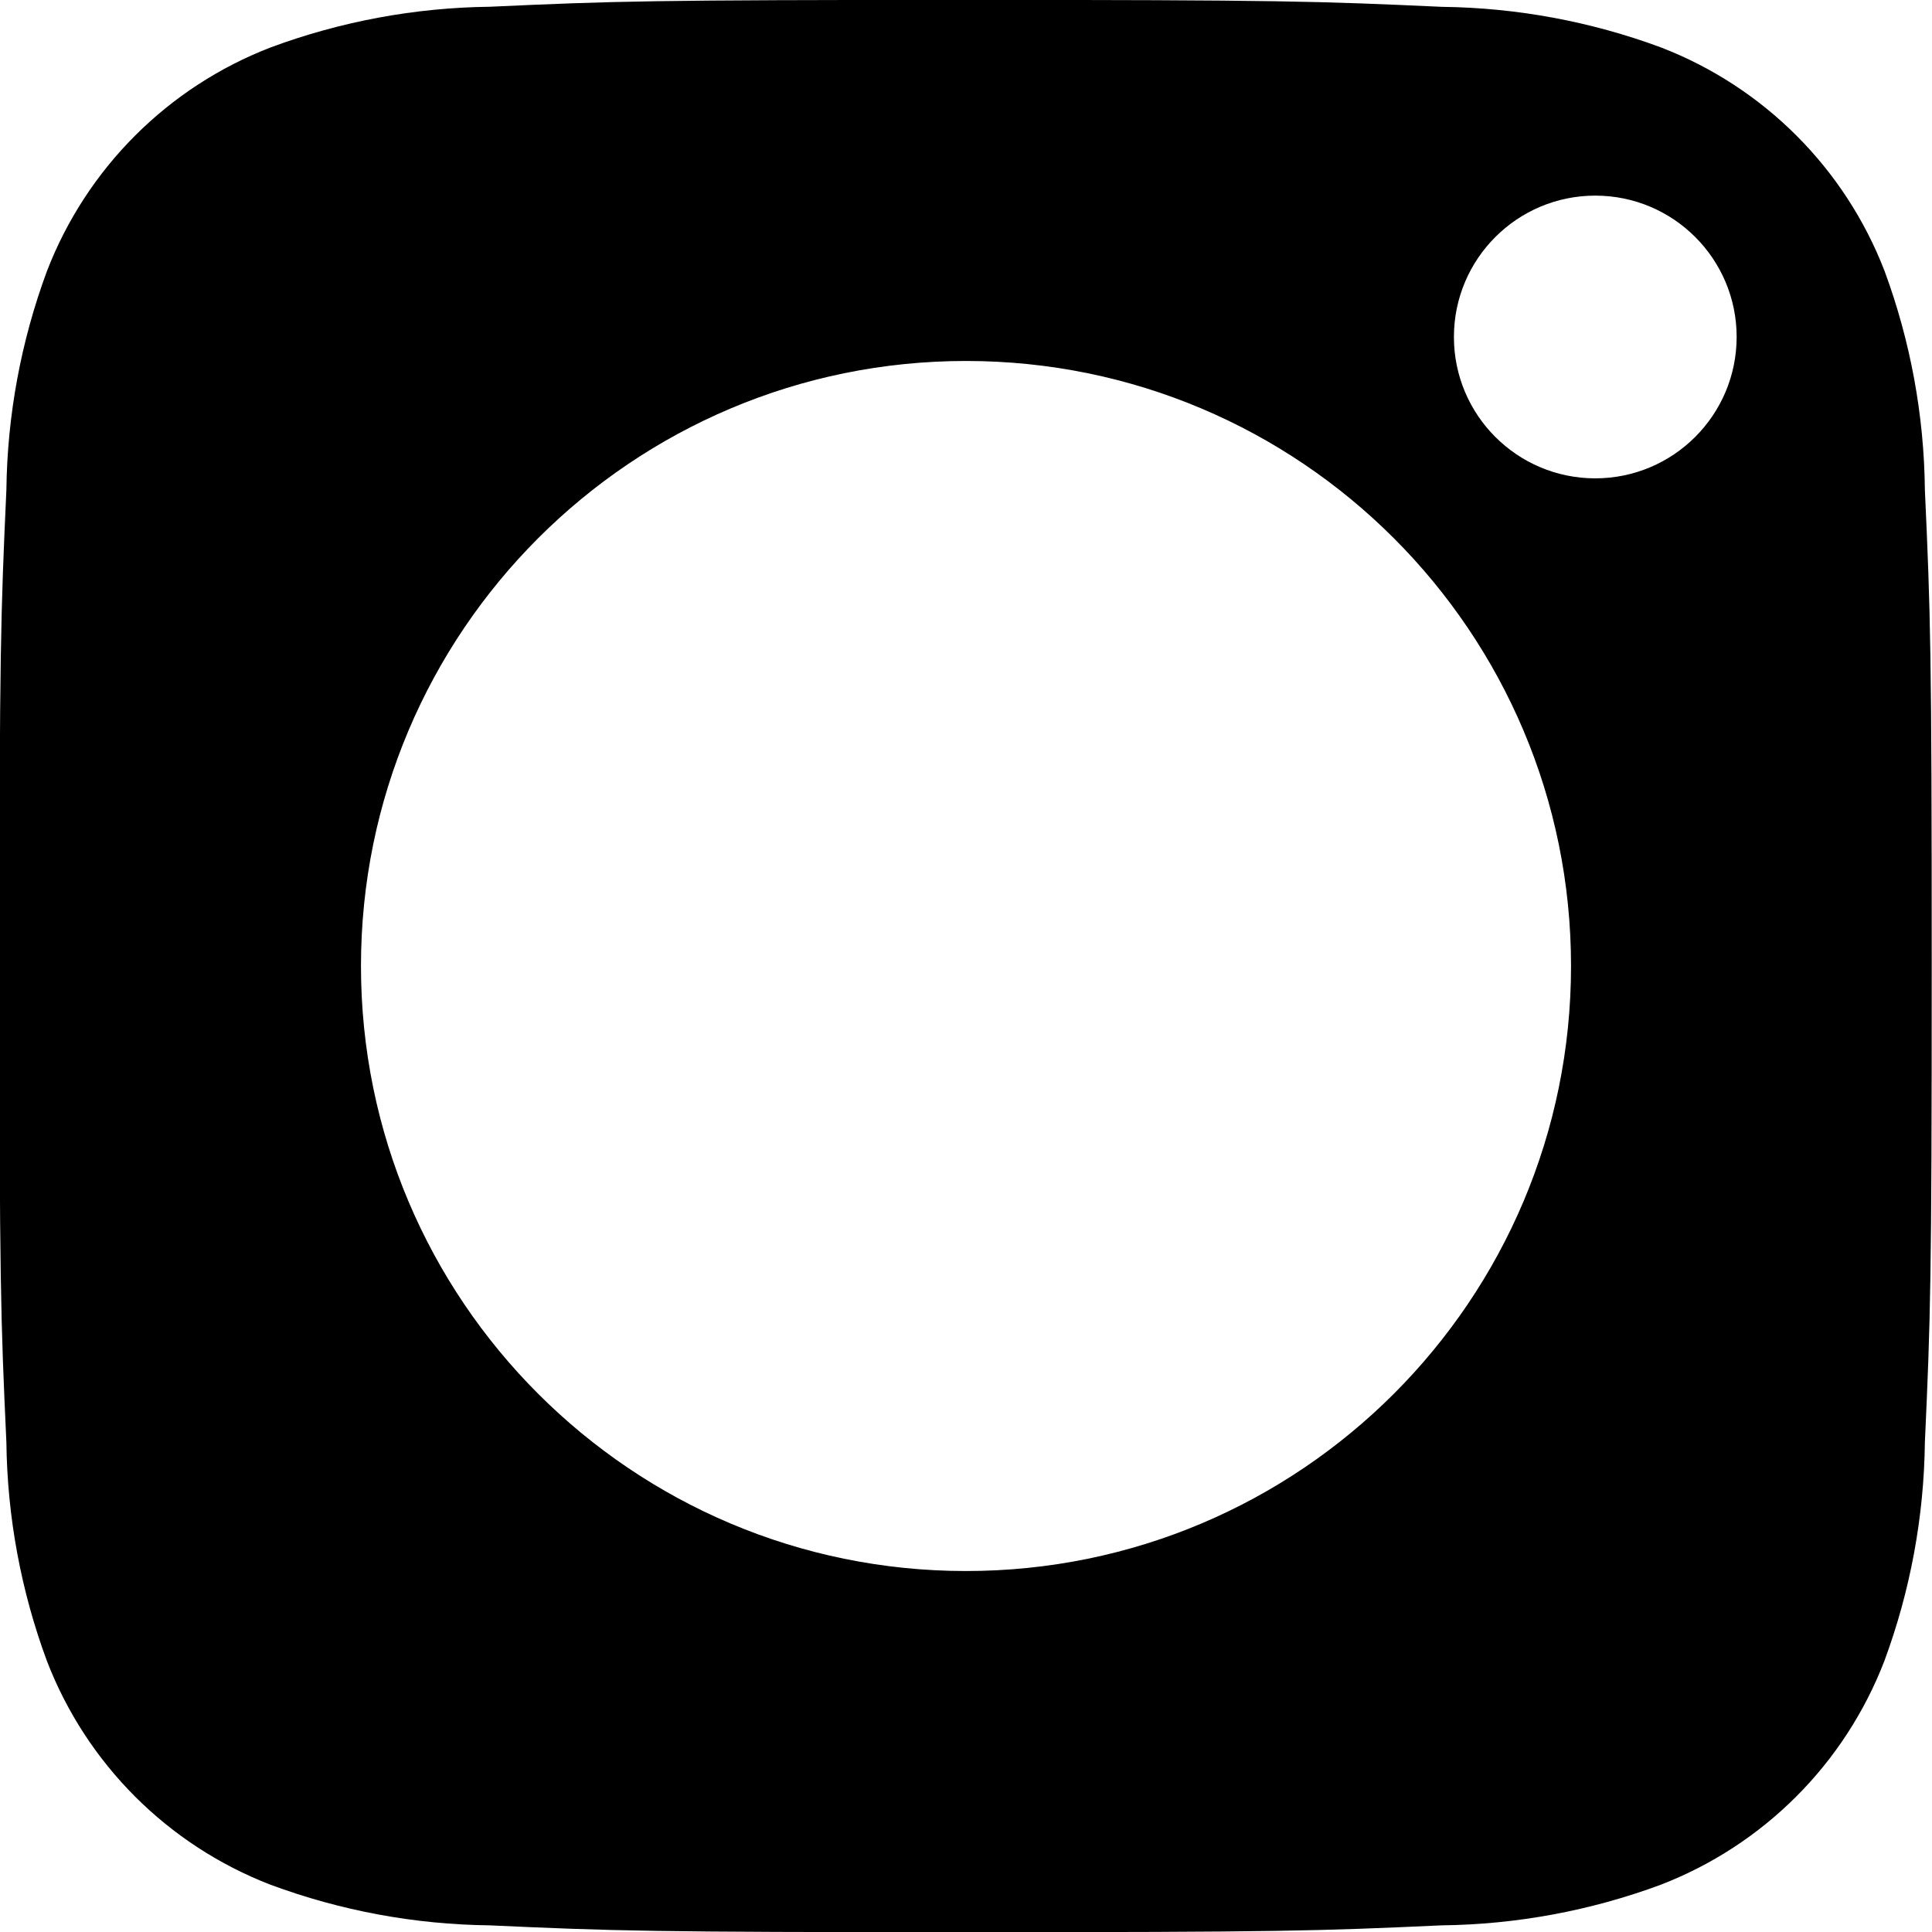
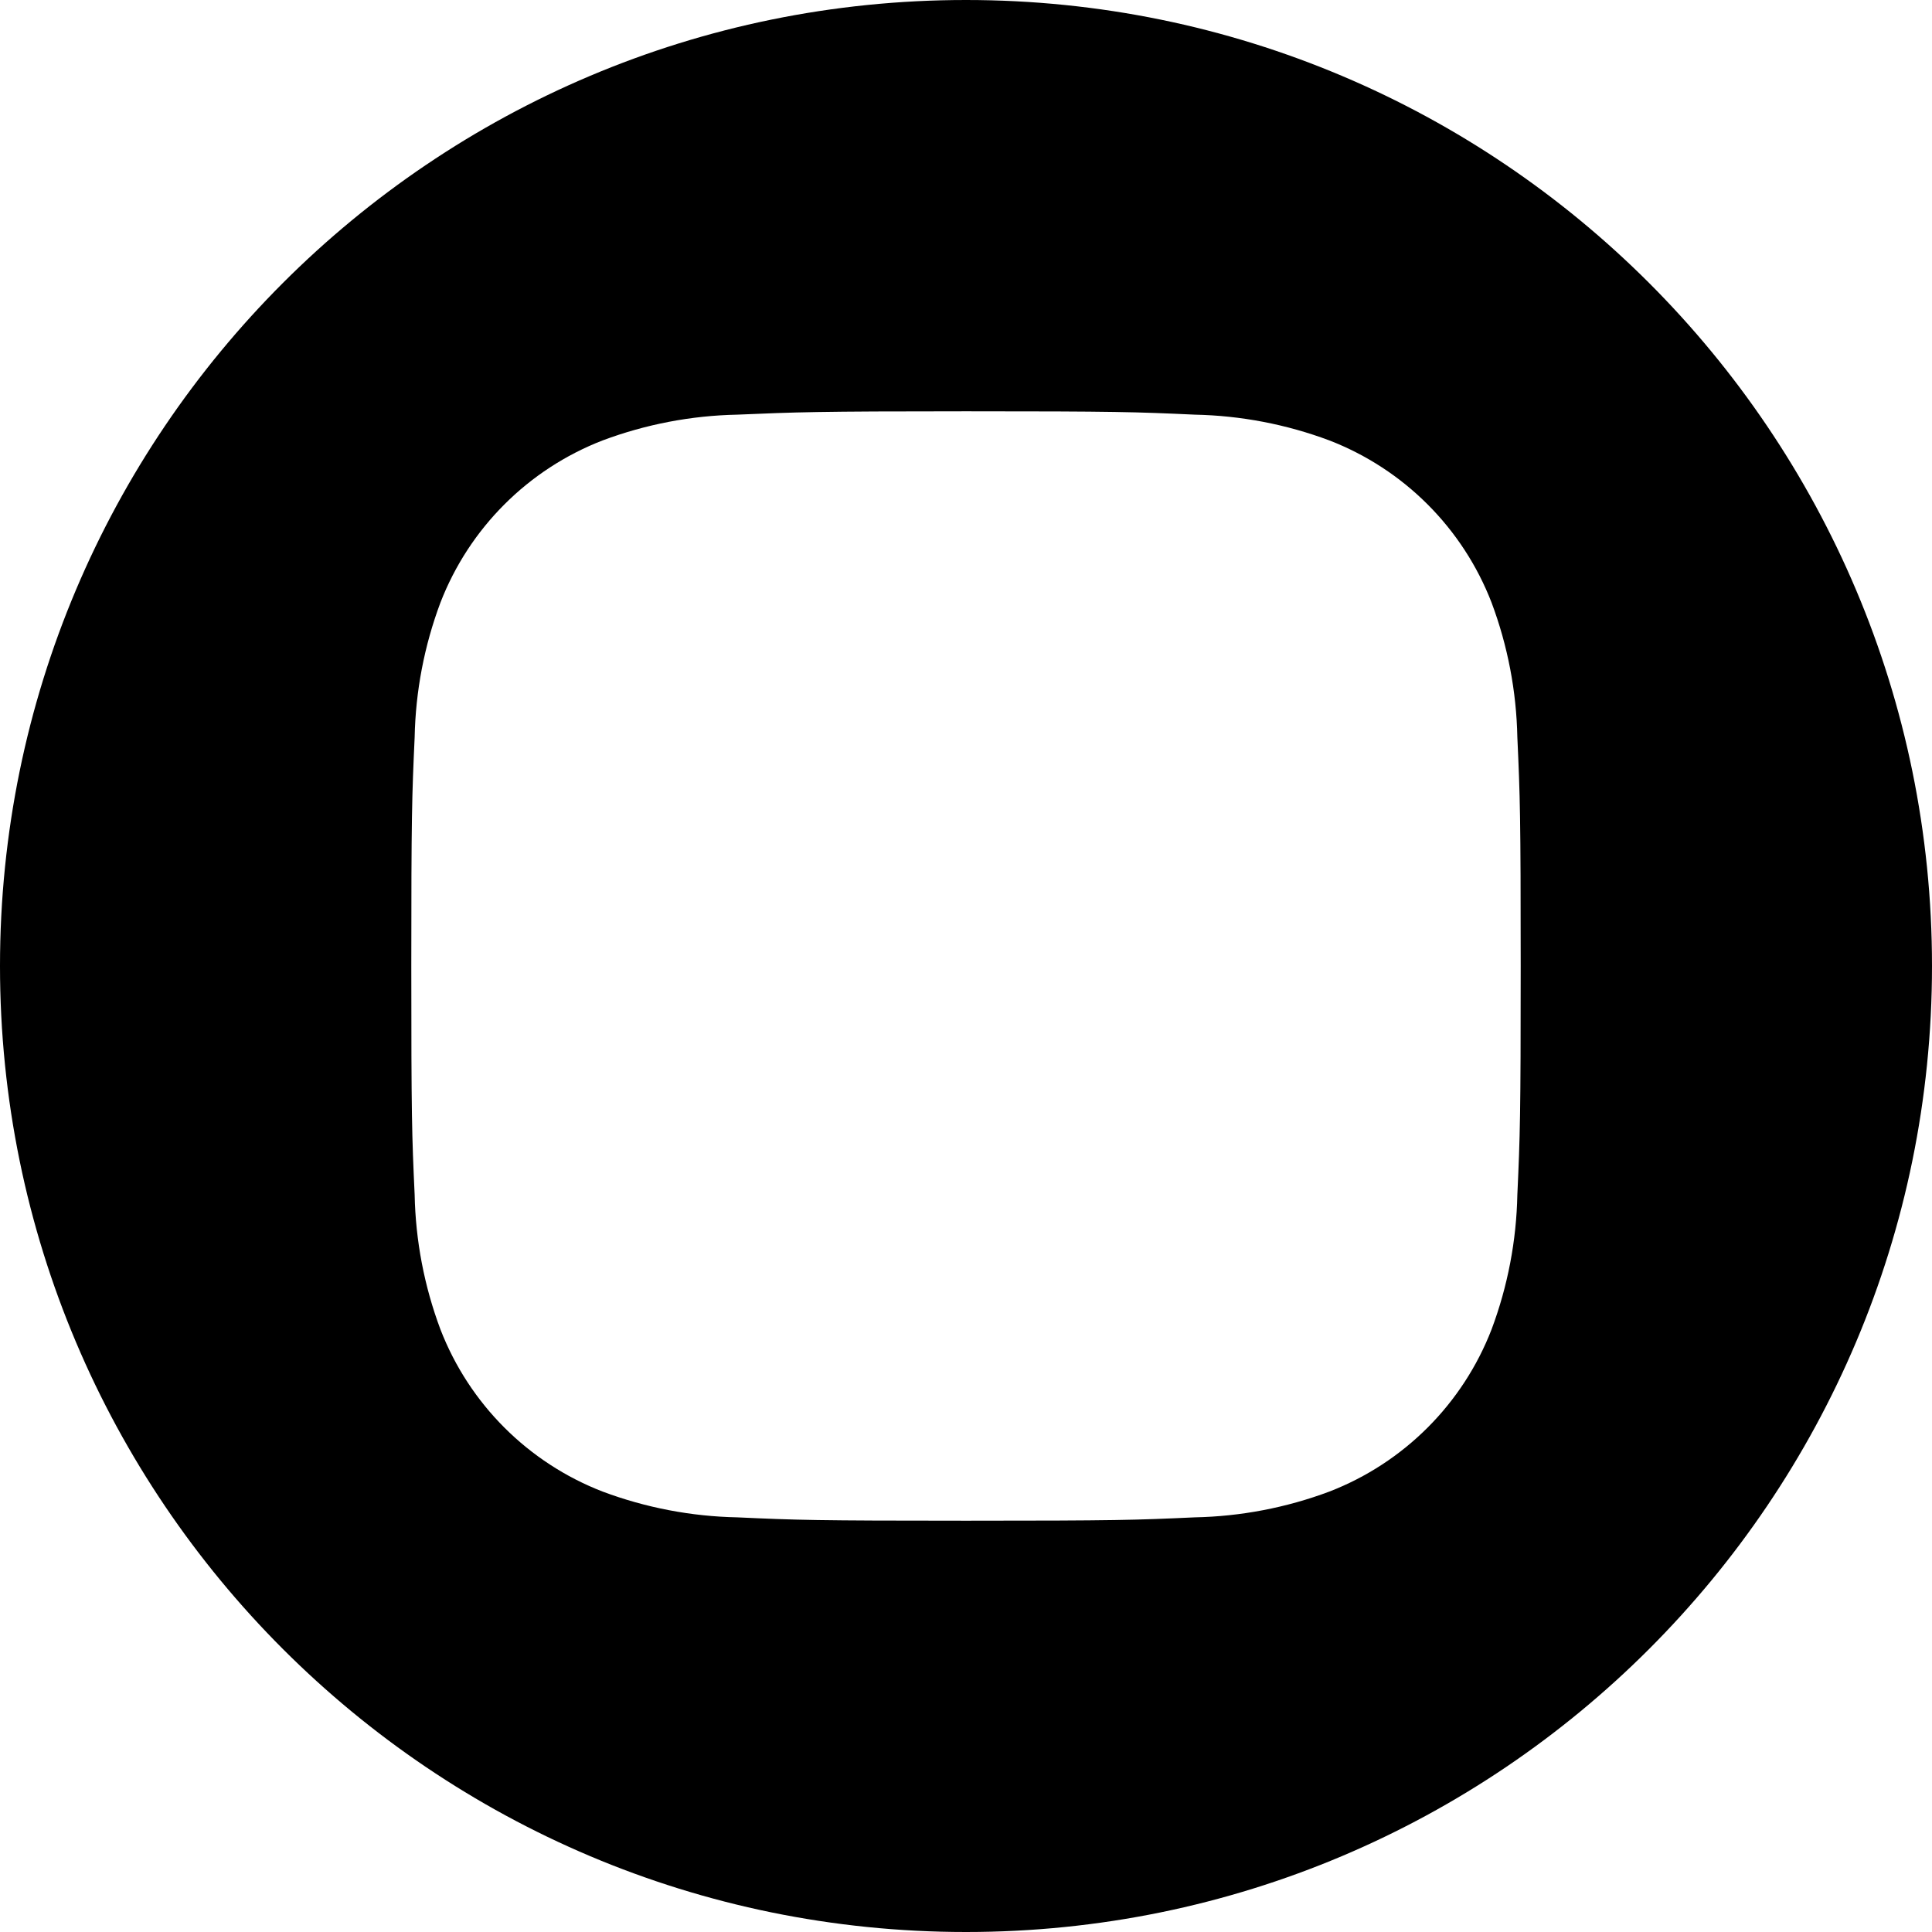
- <svg xmlns="http://www.w3.org/2000/svg" width="21.184" height="21.184" viewBox="0 0 21.184 21.184">
-   <path id="Path_76563" data-name="Path 76563" d="M156.149,138.461a4.278,4.278,0,0,0-2.452-2.452,7.148,7.148,0,0,0-2.4-.445c-1.363-.062-1.771-.076-5.221-.076s-3.859.013-5.221.075a7.153,7.153,0,0,0-2.4.445A4.28,4.28,0,0,0,136,138.461a7.151,7.151,0,0,0-.445,2.4c-.062,1.362-.076,1.771-.076,5.221s.013,3.858.076,5.221a7.149,7.149,0,0,0,.445,2.4,4.279,4.279,0,0,0,2.452,2.452,7.139,7.139,0,0,0,2.4.445c1.362.062,1.771.075,5.221.075s3.859-.013,5.221-.075a7.14,7.14,0,0,0,2.4-.445,4.278,4.278,0,0,0,2.452-2.452,7.154,7.154,0,0,0,.445-2.4c.062-1.363.075-1.771.075-5.221s-.013-3.859-.075-5.221A7.139,7.139,0,0,0,156.149,138.461Zm-10.072,14.254a6.634,6.634,0,1,1,6.634-6.634A6.634,6.634,0,0,1,146.077,152.715Zm6.9-11.981a1.55,1.55,0,1,1,1.55-1.55A1.551,1.551,0,0,1,152.974,140.734Zm0,0" transform="translate(-135.485 -135.489)" />
+ <svg xmlns="http://www.w3.org/2000/svg" width="45" height="45" viewBox="0 0 45 45">
+   <path id="Instagram_" data-name="Instagram " d="M22.5,0A22.5,22.5,0,1,0,45,22.5,22.5,22.5,0,0,0,22.5,0ZM35.342,27.827a9.479,9.479,0,0,1-.6,3.136,6.606,6.606,0,0,1-3.779,3.779,9.486,9.486,0,0,1-3.136.6c-1.378.063-1.818.078-5.327.078s-3.949-.015-5.327-.078a9.486,9.486,0,0,1-3.136-.6,6.606,6.606,0,0,1-3.779-3.779,9.477,9.477,0,0,1-.6-3.136c-.064-1.378-.078-1.818-.078-5.327s.015-3.949.078-5.327a9.48,9.48,0,0,1,.6-3.136,6.611,6.611,0,0,1,3.779-3.779,9.488,9.488,0,0,1,3.136-.6C18.551,9.6,18.991,9.58,22.5,9.58s3.949.015,5.327.078a9.49,9.49,0,0,1,3.136.6,6.608,6.608,0,0,1,3.779,3.779,9.478,9.478,0,0,1,.6,3.136c.063,1.378.078,1.818.078,5.327S35.405,26.449,35.342,27.827Zm0,0" />
</svg>
